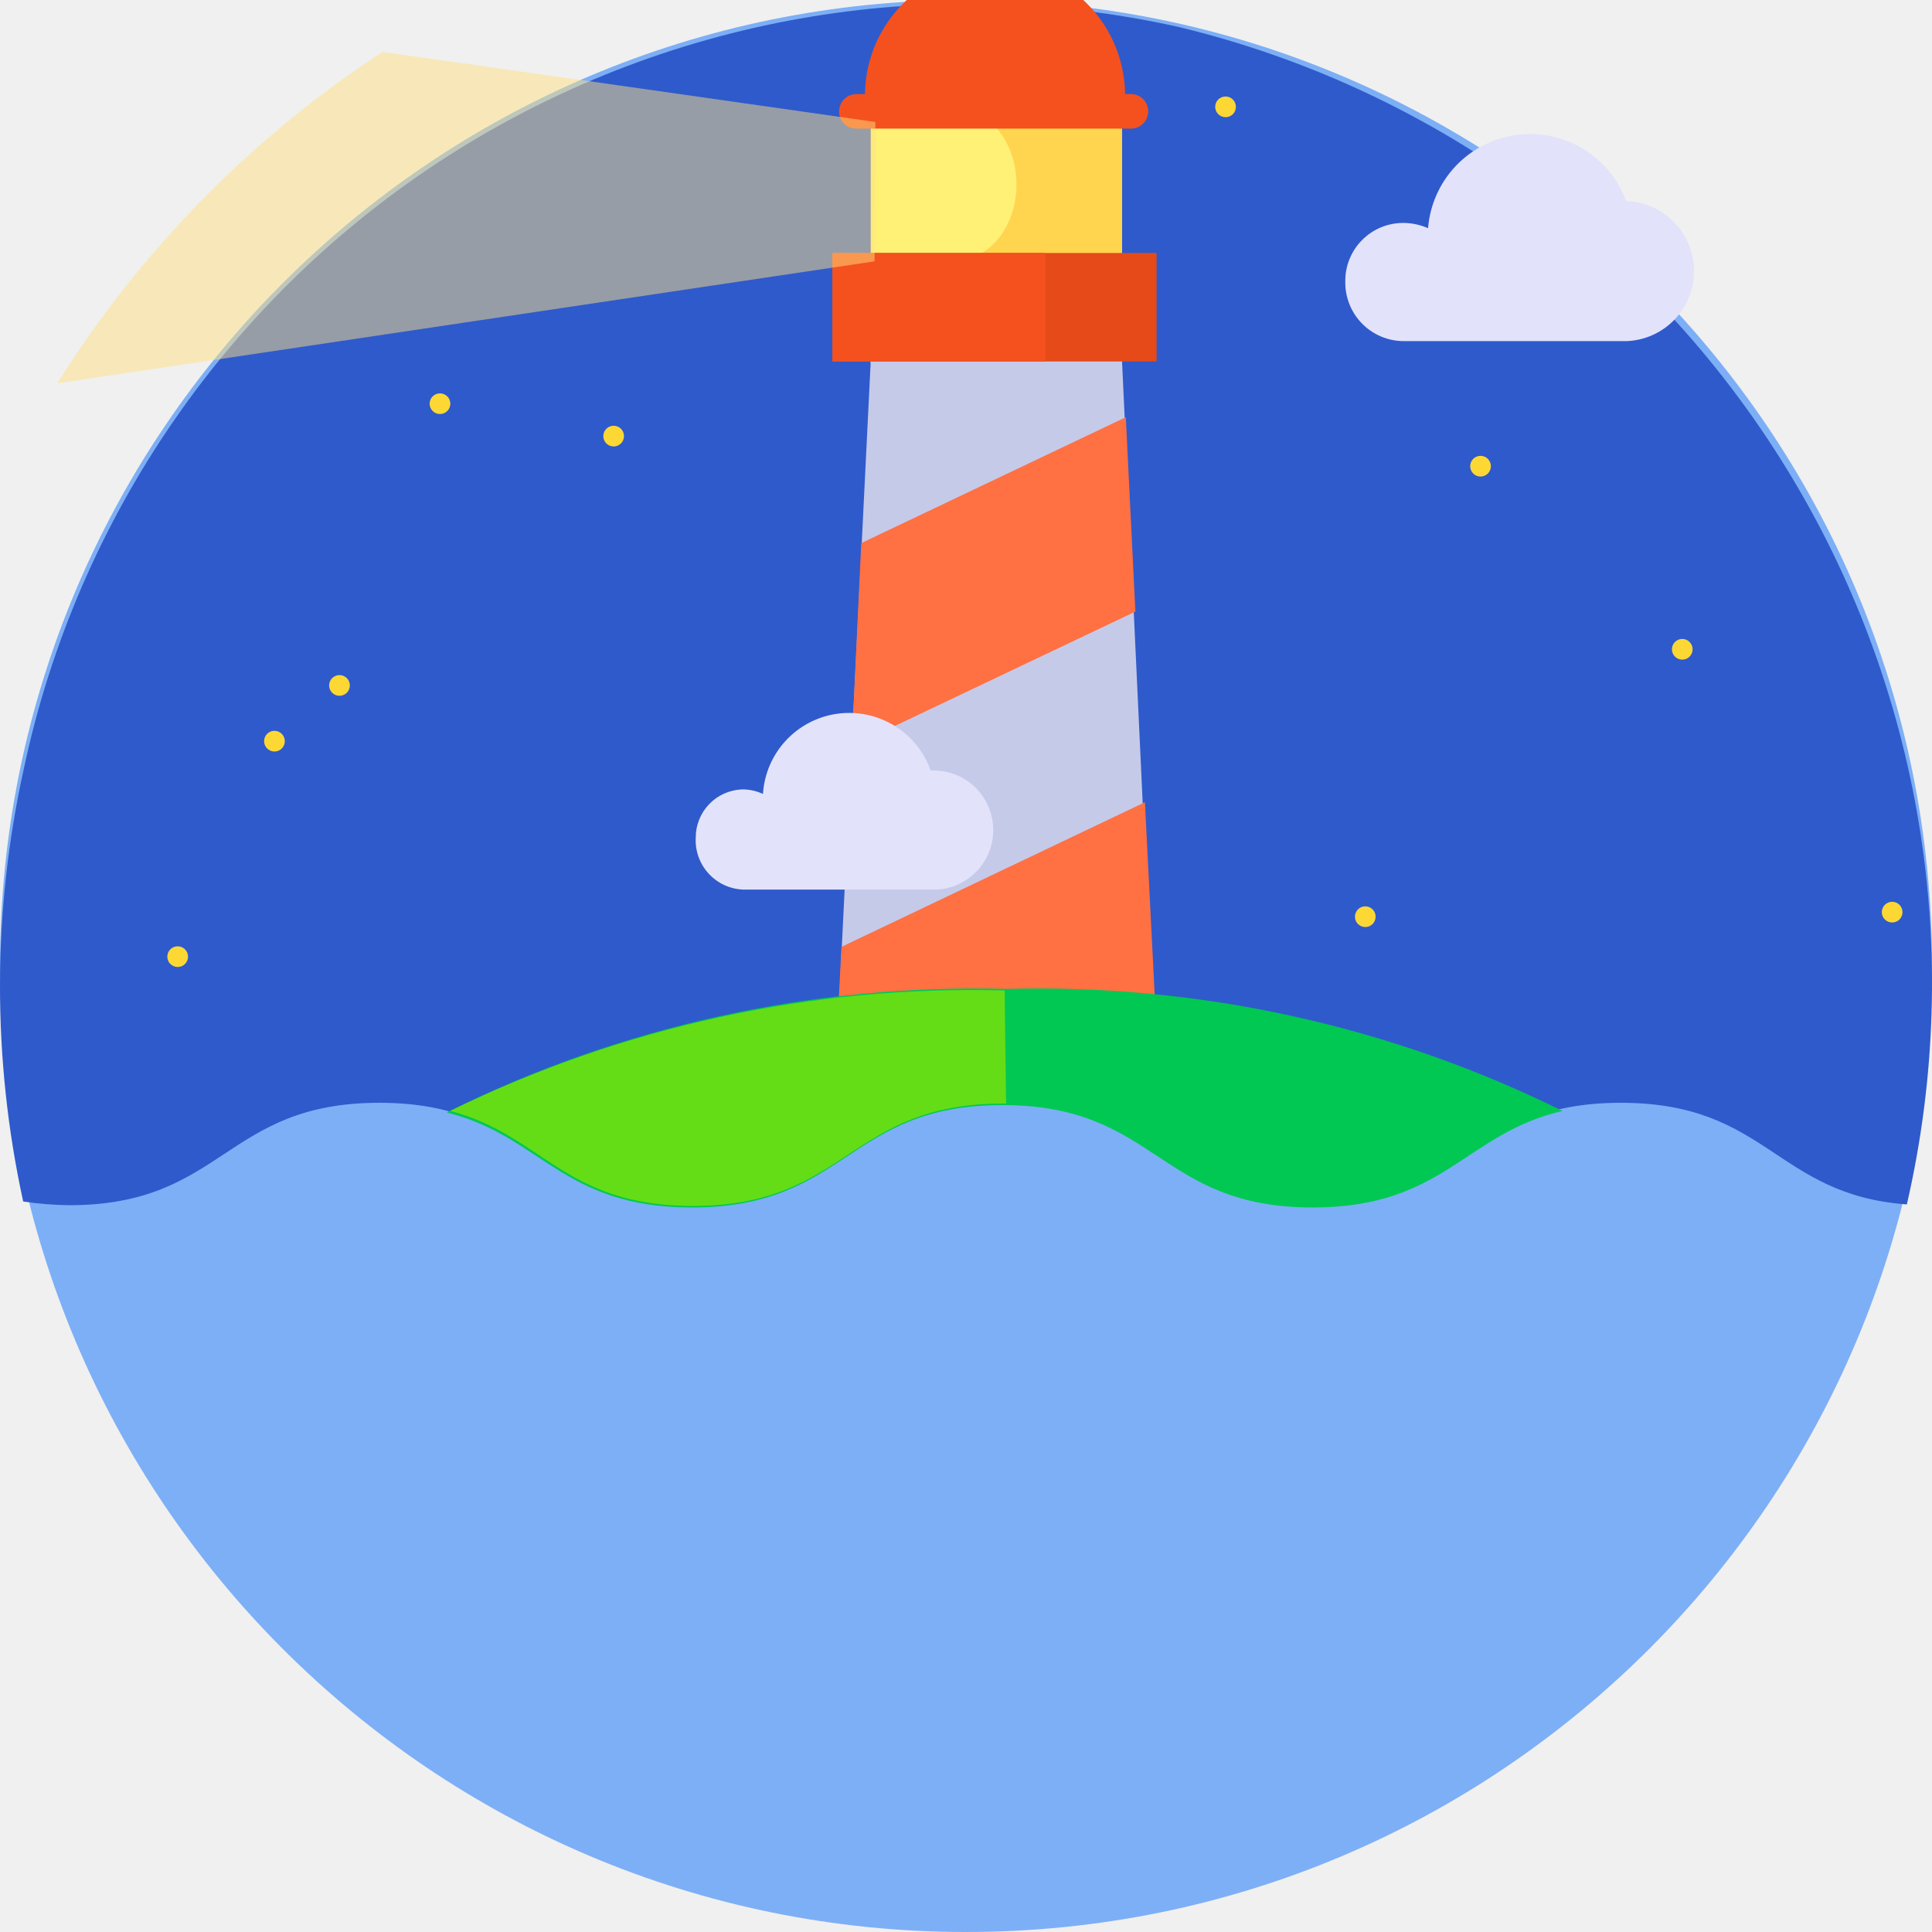
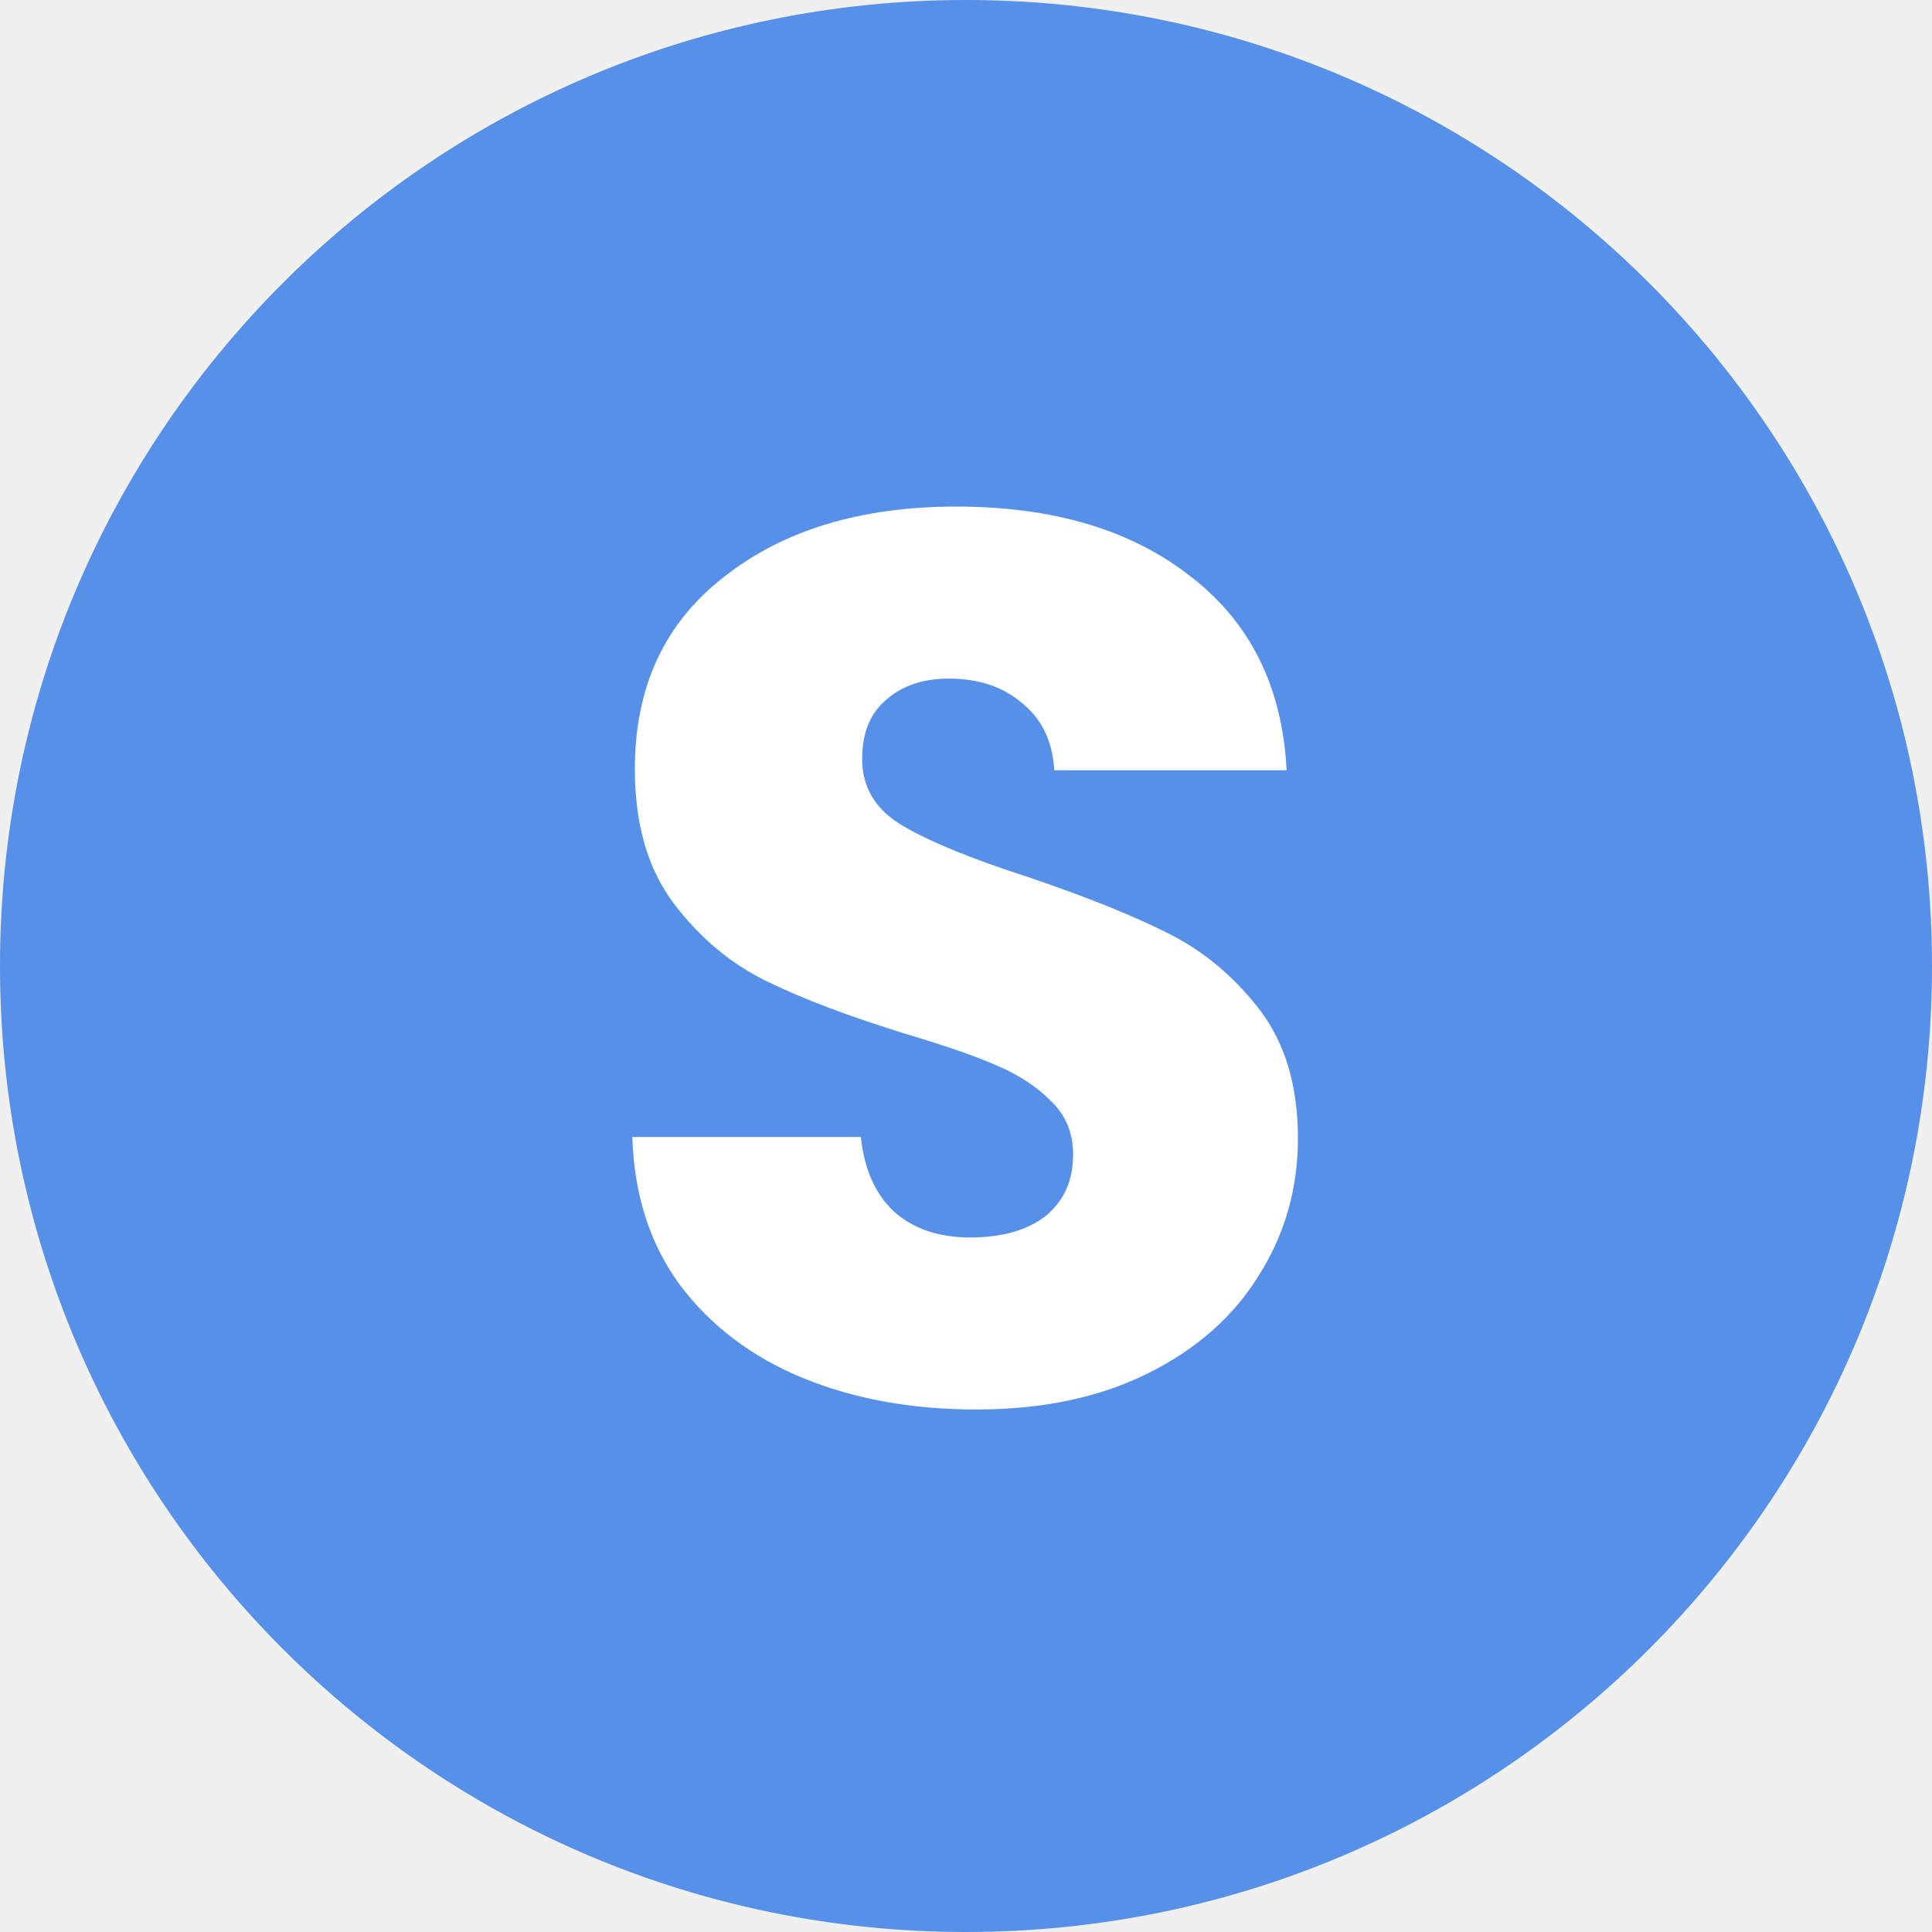
- <svg xmlns="http://www.w3.org/2000/svg" width="56" height="56" viewBox="0 0 56 56" fill="none">
-   <g clip-path="url(#clip0_1684_18)">
-     <g clip-path="url(#clip1_1684_18)">
-       <circle cx="28" cy="28" r="28" fill="#7DAFF6" />
-       <path d="M1.999 34.934C6.498 34.934 6.498 31.965 10.996 31.965C15.494 31.965 15.494 34.934 19.992 34.934C24.49 34.934 24.49 31.965 28.988 31.965C33.486 31.965 33.488 34.934 37.984 34.934C42.48 34.934 42.482 31.965 46.98 31.965C51.242 31.965 51.456 34.628 55.271 34.911C56.959 27.591 55.69 19.9 51.739 13.51C47.789 7.12 41.477 2.547 34.174 0.784C30.564 -0.023 26.829 -0.106 23.187 0.539C19.544 1.184 16.066 2.545 12.952 4.543C9.839 6.541 7.153 9.136 5.049 12.179C2.945 15.221 1.464 18.651 0.694 22.269C-0.224 26.403 -0.231 30.688 0.672 34.826C1.119 34.893 1.57 34.929 2.021 34.934H1.999Z" fill="#2F5ACB" />
-       <path d="M25.241 3.645H32.524V10.522H25.241V3.645Z" fill="#FFD54F" />
-       <path d="M25.241 3.645H27.812V10.522H25.241V3.645Z" fill="#FFF176" />
-       <path d="M27.748 7.529C28.695 7.529 29.462 6.552 29.462 5.346C29.462 4.14 28.695 3.163 27.748 3.163C26.802 3.163 26.035 4.14 26.035 5.346C26.035 6.552 26.802 7.529 27.748 7.529Z" fill="#FFF176" />
-       <path d="M25.072 2.857C25.06 2.355 25.149 1.855 25.333 1.388C25.517 0.92 25.793 0.495 26.144 0.135C26.495 -0.224 26.915 -0.51 27.378 -0.705C27.841 -0.9 28.338 -1 28.841 -1C29.343 -1 29.841 -0.9 30.304 -0.705C30.767 -0.51 31.186 -0.224 31.538 0.135C31.889 0.495 32.164 0.92 32.349 1.388C32.533 1.855 32.622 2.355 32.61 2.857" fill="#F4511E" />
-       <path d="M24.814 2.727H32.824C32.949 2.738 33.065 2.796 33.15 2.888C33.234 2.981 33.281 3.102 33.281 3.227C33.281 3.352 33.234 3.473 33.15 3.566C33.065 3.658 32.949 3.716 32.824 3.727H24.814C24.748 3.727 24.683 3.715 24.622 3.69C24.562 3.664 24.507 3.627 24.461 3.581C24.415 3.534 24.379 3.478 24.355 3.417C24.331 3.356 24.32 3.291 24.322 3.225C24.323 3.094 24.375 2.969 24.467 2.876C24.559 2.783 24.683 2.73 24.814 2.727Z" fill="#F4511E" />
-       <path d="M24.19 31.703L25.239 10.456H32.522L33.466 30.647L24.19 31.703Z" fill="#C5CAE9" />
-       <path d="M24.964 15.742L24.686 21.637L32.91 17.727L32.632 12.093L24.964 15.742Z" fill="#FF7043" />
-       <path d="M24.39 27.445L24.09 33.34L33.472 28.886L33.186 23.253L24.39 27.445Z" fill="#FF7043" />
-       <path d="M24.128 7.333H33.524V10.478H24.128V7.333Z" fill="#E64A19" />
-       <path d="M24.128 7.333H30.297V10.478H24.128V7.333Z" fill="#F4511E" />
-       <path d="M40.687 6.462C40.93 6.465 41.17 6.517 41.393 6.614C41.447 5.94 41.73 5.304 42.194 4.813C42.659 4.322 43.278 4.004 43.947 3.913C44.617 3.821 45.298 3.961 45.878 4.309C46.458 4.657 46.901 5.193 47.134 5.828C47.661 5.844 48.162 6.066 48.529 6.445C48.896 6.823 49.102 7.33 49.102 7.858C49.102 8.386 48.896 8.893 48.529 9.272C48.162 9.65 47.661 9.872 47.134 9.888H40.687C40.462 9.887 40.24 9.842 40.032 9.755C39.825 9.667 39.637 9.54 39.48 9.379C39.322 9.219 39.198 9.029 39.115 8.82C39.031 8.611 38.99 8.388 38.994 8.163C38.991 7.939 39.032 7.717 39.116 7.51C39.2 7.303 39.325 7.115 39.483 6.956C39.64 6.798 39.828 6.672 40.035 6.587C40.242 6.503 40.463 6.46 40.687 6.462Z" fill="#E2E2FA" />
-       <path d="M21.515 22.881C21.722 22.88 21.927 22.925 22.115 23.013C22.151 22.436 22.385 21.89 22.778 21.466C23.17 21.043 23.697 20.768 24.269 20.688C24.841 20.609 25.423 20.729 25.916 21.029C26.41 21.329 26.784 21.79 26.977 22.335C27.434 22.312 27.882 22.472 28.222 22.779C28.562 23.087 28.765 23.517 28.788 23.974C28.811 24.432 28.651 24.88 28.343 25.219C28.036 25.559 27.606 25.763 27.149 25.785H21.537C21.348 25.777 21.162 25.732 20.99 25.652C20.819 25.572 20.664 25.458 20.537 25.318C20.409 25.178 20.311 25.014 20.247 24.835C20.183 24.657 20.156 24.467 20.166 24.278C20.165 23.915 20.306 23.567 20.558 23.306C20.809 23.045 21.153 22.894 21.515 22.881Z" fill="#E2E2FA" />
-       <path d="M35.523 3.397C35.689 3.397 35.823 3.263 35.823 3.097C35.823 2.931 35.689 2.797 35.523 2.797C35.358 2.797 35.223 2.931 35.223 3.097C35.223 3.263 35.358 3.397 35.523 3.397Z" fill="#FDD835" />
-       <path d="M5.15 28.029C5.316 28.029 5.45 27.894 5.45 27.729C5.45 27.563 5.316 27.429 5.15 27.429C4.984 27.429 4.85 27.563 4.85 27.729C4.85 27.894 4.984 28.029 5.15 28.029Z" fill="#FDD835" />
-       <path d="M7.955 21.783C8.121 21.783 8.255 21.649 8.255 21.483C8.255 21.318 8.121 21.183 7.955 21.183C7.789 21.183 7.655 21.318 7.655 21.483C7.655 21.649 7.789 21.783 7.955 21.783Z" fill="#FDD835" />
-       <path d="M9.84 20.168C10.006 20.168 10.14 20.034 10.14 19.868C10.14 19.702 10.006 19.568 9.84 19.568C9.674 19.568 9.54 19.702 9.54 19.868C9.54 20.034 9.674 20.168 9.84 20.168Z" fill="#FDD835" />
-       <path d="M17.787 12.941C17.952 12.941 18.087 12.807 18.087 12.641C18.087 12.475 17.952 12.341 17.787 12.341C17.621 12.341 17.487 12.475 17.487 12.641C17.487 12.807 17.621 12.941 17.787 12.941Z" fill="#FDD835" />
-       <path d="M42.914 13.813C43.08 13.813 43.214 13.678 43.214 13.513C43.214 13.347 43.08 13.213 42.914 13.213C42.748 13.213 42.614 13.347 42.614 13.513C42.614 13.678 42.748 13.813 42.914 13.813Z" fill="#FDD835" />
-       <path d="M54.845 26.739C55.011 26.739 55.145 26.605 55.145 26.439C55.145 26.274 55.011 26.139 54.845 26.139C54.679 26.139 54.545 26.274 54.545 26.439C54.545 26.605 54.679 26.739 54.845 26.739Z" fill="#FDD835" />
-       <path d="M12.753 12.001C12.918 12.001 13.053 11.867 13.053 11.701C13.053 11.536 12.918 11.402 12.753 11.402C12.587 11.402 12.453 11.536 12.453 11.701C12.453 11.867 12.587 12.001 12.753 12.001Z" fill="#FDD835" />
-       <path d="M39.573 26.871C39.739 26.871 39.873 26.737 39.873 26.571C39.873 26.405 39.739 26.271 39.573 26.271C39.408 26.271 39.274 26.405 39.274 26.571C39.274 26.737 39.408 26.871 39.573 26.871Z" fill="#FDD835" />
-       <path d="M48.761 19.12C48.927 19.12 49.061 18.986 49.061 18.82C49.061 18.655 48.927 18.52 48.761 18.52C48.596 18.52 48.462 18.655 48.462 18.82C48.462 18.986 48.596 19.12 48.761 19.12Z" fill="#FDD835" />
-       <path opacity="0.5" d="M25.372 3.535C25.372 3.535 11.126 1.504 11.084 1.504C7.285 3.989 4.07 7.267 1.658 11.112L25.349 7.575L25.372 3.535Z" fill="#FFE082" />
-       <path d="M20.058 34.999C24.556 34.999 24.556 32.031 29.054 32.031C33.552 32.031 33.554 34.999 38.052 34.999C41.864 34.999 42.45 32.86 45.291 32.201C40.283 29.726 34.746 28.512 29.162 28.664C23.546 28.515 17.978 29.744 12.947 32.245C15.688 32.924 16.287 34.999 20.058 34.999Z" fill="#00C853" />
-       <path d="M20.08 34.956C24.578 34.956 24.578 31.987 29.076 31.987H29.162L29.12 28.71C23.561 28.557 18.047 29.755 13.053 32.201C15.732 32.902 16.353 34.956 20.08 34.956Z" fill="#64DD17" />
-     </g>
-   </g>
-   <defs>
-     <clipPath id="clip0_1684_18">
-       <rect width="56" height="56" fill="white" />
-     </clipPath>
-     <clipPath id="clip1_1684_18">
-       <rect width="56" height="56" fill="white" />
-     </clipPath>
-   </defs>
+ <svg xmlns="http://www.w3.org/2000/svg" width="40" height="40" viewBox="0 0 40 40" fill="none">
+   <circle cx="20" cy="20" r="20" fill="#5690E8" />
+   <path d="M20.216 29.182C18.881 29.182 17.685 28.965 16.628 28.532C15.571 28.099 14.721 27.457 14.08 26.608C13.456 25.759 13.127 24.736 13.092 23.54H17.824C17.893 24.216 18.127 24.736 18.526 25.1C18.925 25.447 19.445 25.62 20.086 25.62C20.745 25.62 21.265 25.473 21.646 25.178C22.027 24.866 22.218 24.441 22.218 23.904C22.218 23.453 22.062 23.081 21.75 22.786C21.455 22.491 21.083 22.249 20.632 22.058C20.199 21.867 19.575 21.651 18.76 21.408C17.581 21.044 16.619 20.68 15.874 20.316C15.129 19.952 14.487 19.415 13.95 18.704C13.413 17.993 13.144 17.066 13.144 15.922C13.144 14.223 13.759 12.897 14.99 11.944C16.221 10.973 17.824 10.488 19.8 10.488C21.811 10.488 23.431 10.973 24.662 11.944C25.893 12.897 26.551 14.232 26.638 15.948H21.828C21.793 15.359 21.577 14.899 21.178 14.57C20.779 14.223 20.268 14.05 19.644 14.05C19.107 14.05 18.673 14.197 18.344 14.492C18.015 14.769 17.85 15.177 17.85 15.714C17.85 16.303 18.127 16.763 18.682 17.092C19.237 17.421 20.103 17.777 21.282 18.158C22.461 18.557 23.414 18.938 24.142 19.302C24.887 19.666 25.529 20.195 26.066 20.888C26.603 21.581 26.872 22.474 26.872 23.566C26.872 24.606 26.603 25.551 26.066 26.4C25.546 27.249 24.783 27.925 23.778 28.428C22.773 28.931 21.585 29.182 20.216 29.182Z" fill="white" />
</svg>
